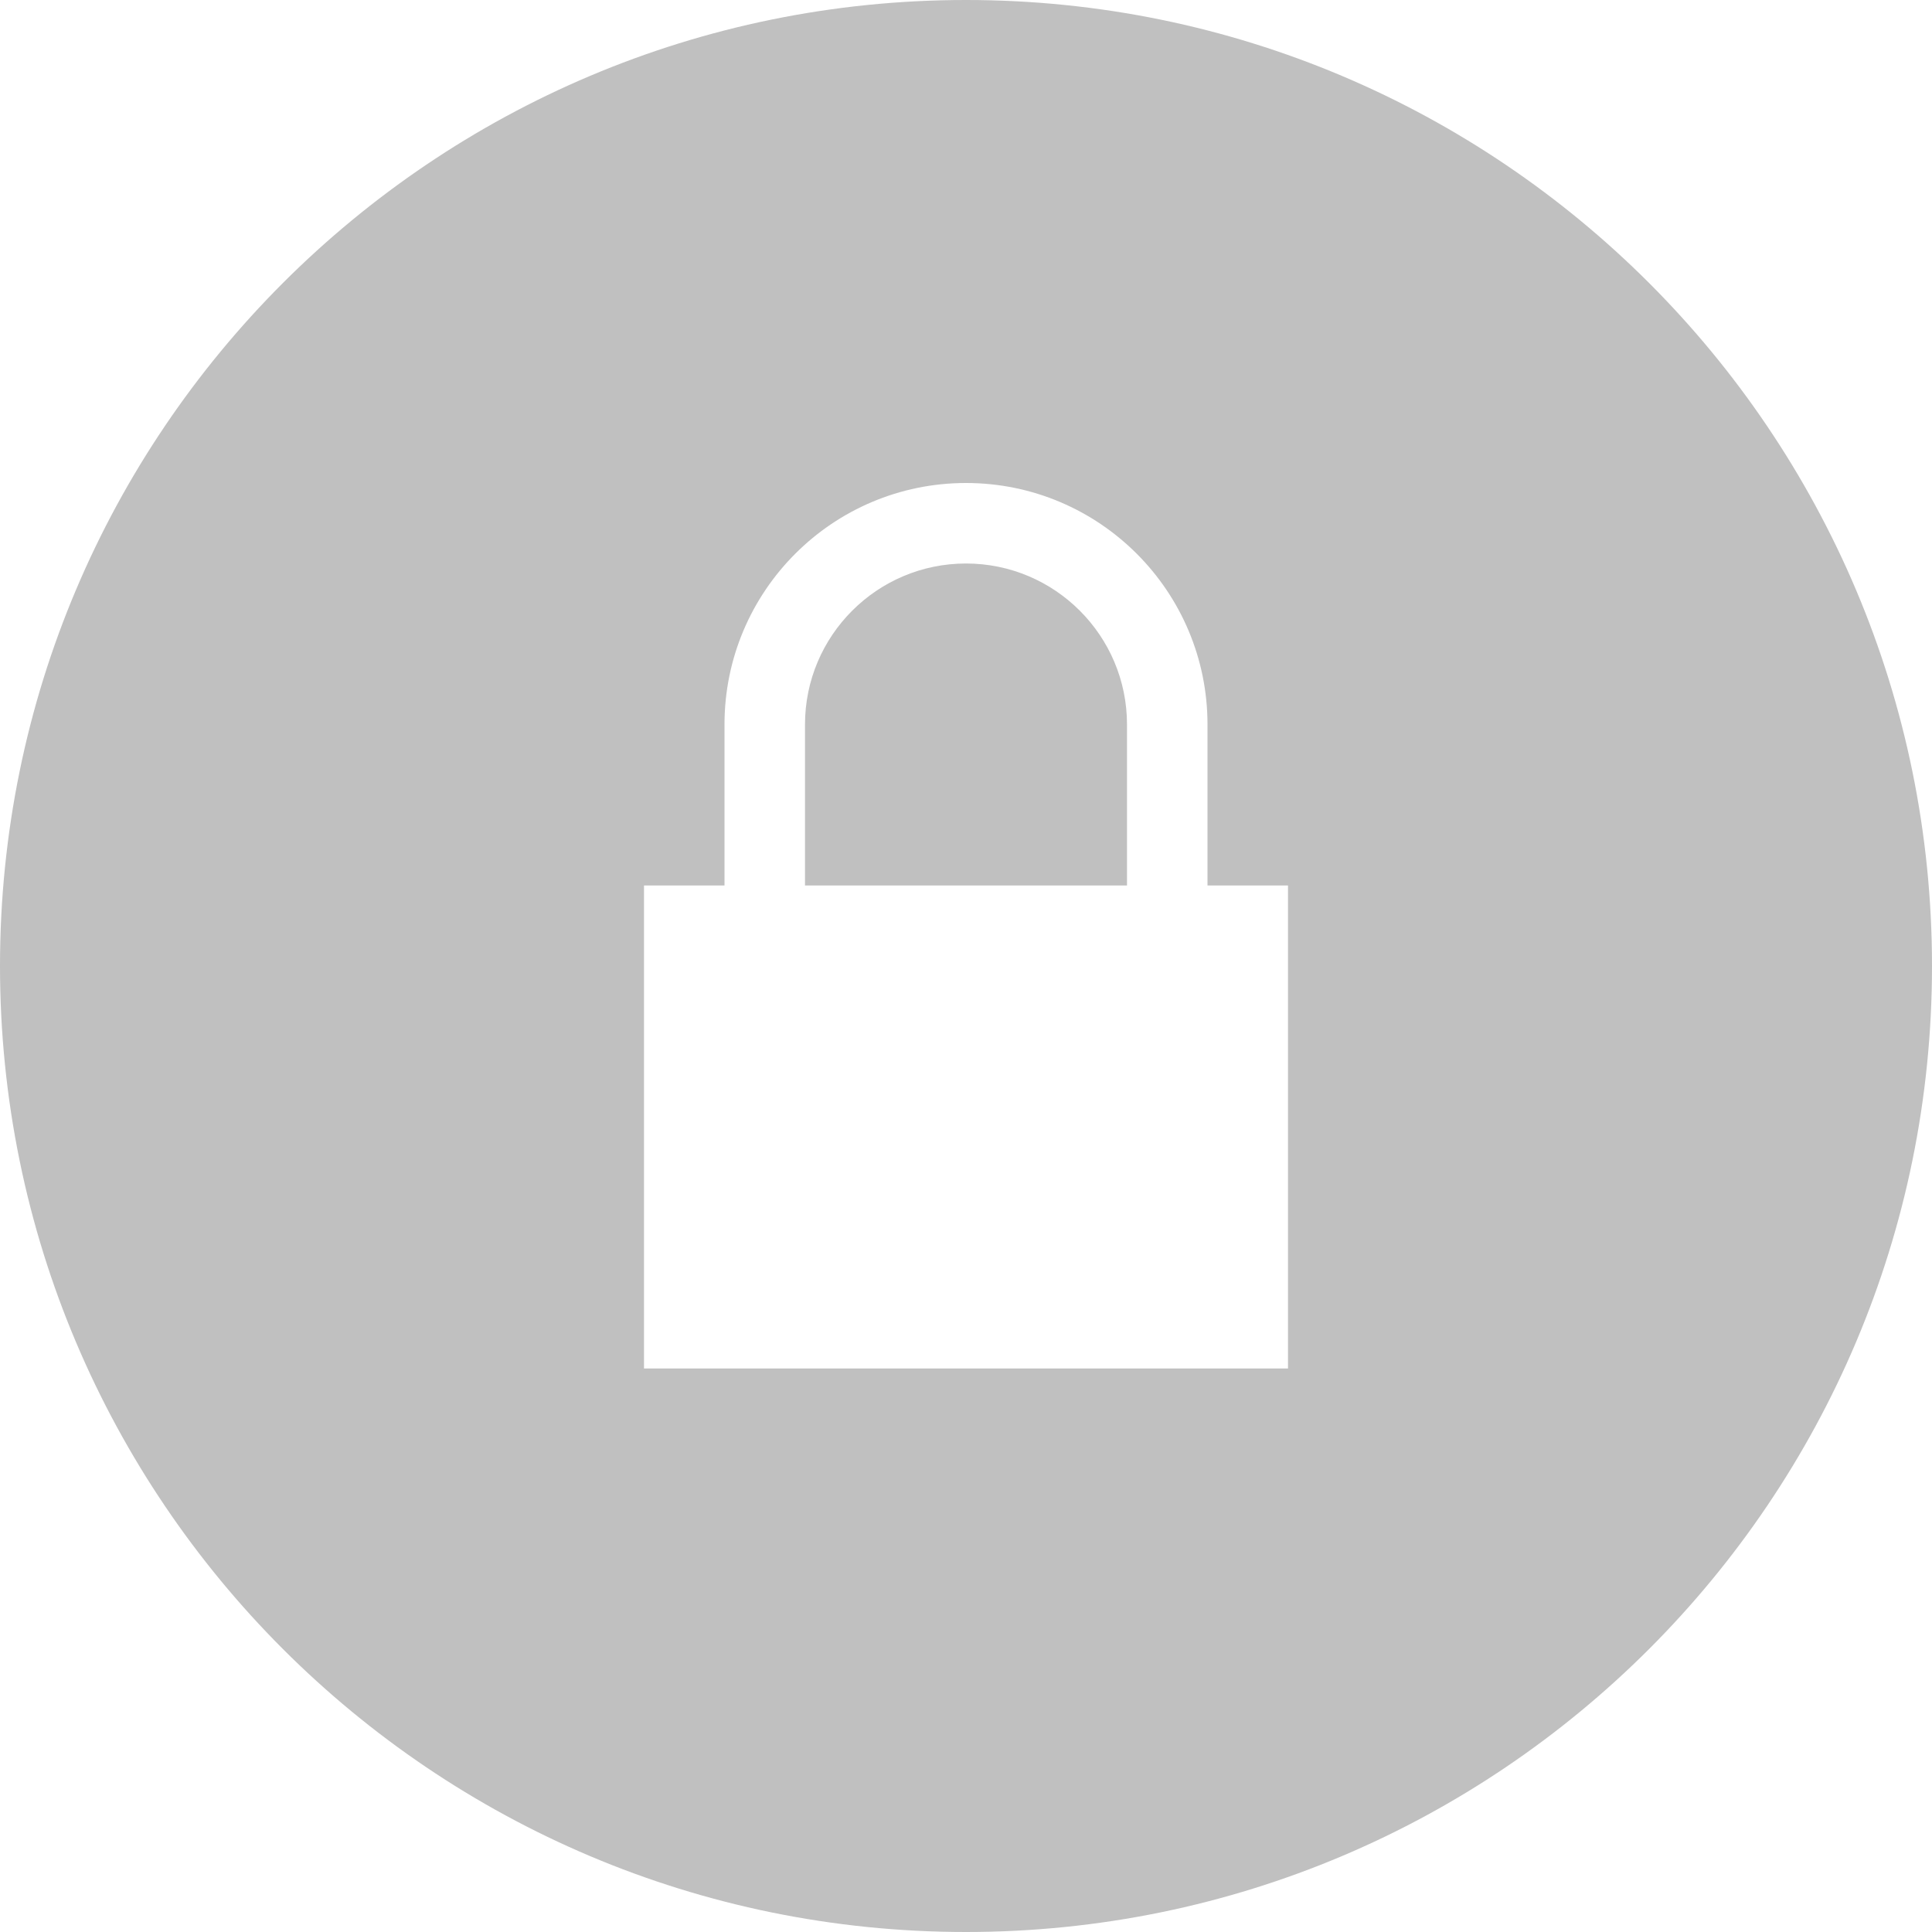
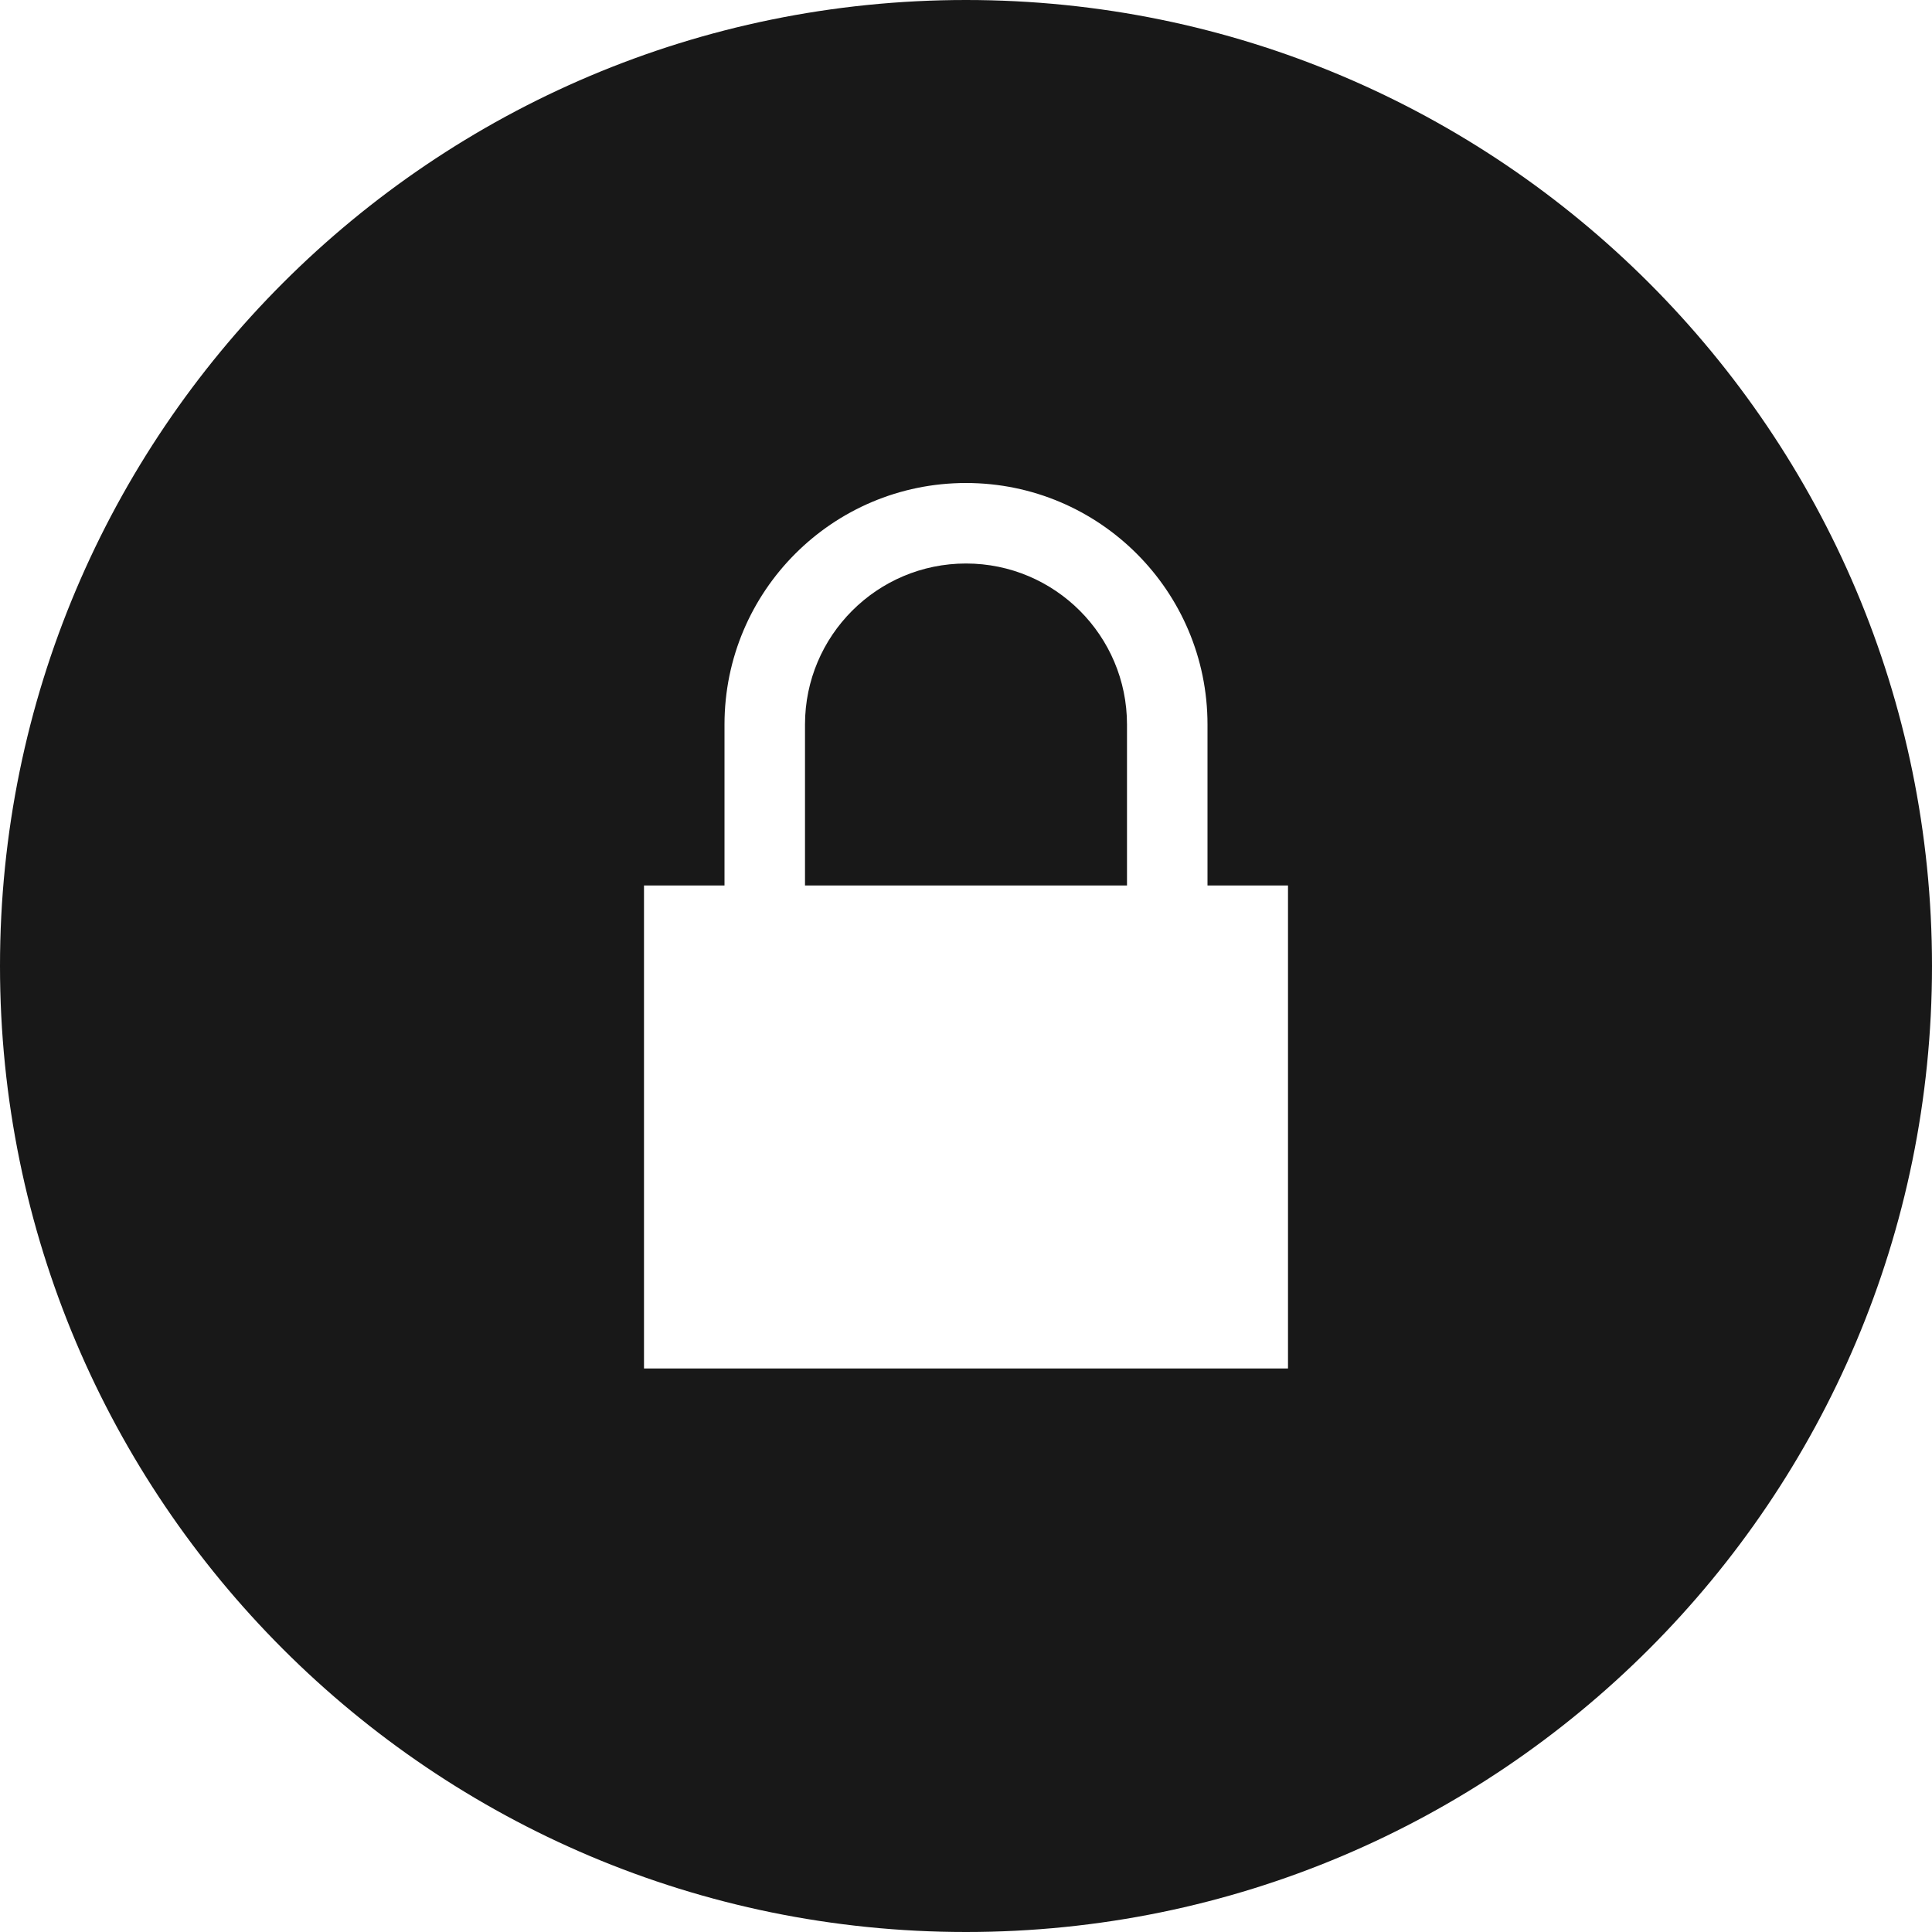
<svg xmlns="http://www.w3.org/2000/svg" width="24" height="24" viewBox="0 0 24 24">
-   <path fill="silver" d="M14 9v2h-4v-2c0-1.104.897-2 2-2s2 .896 2 2zm10 3c0 6.627-5.373 12-12 12s-12-5.373-12-12 5.373-12 12-12 12 5.373 12 12zm-8-1h-1v-2c0-1.656-1.343-3-3-3s-3 1.344-3 3v2h-1v6h8v-6z" />
+   <path fill="#181818" d="M14 9v2h-4v-2c0-1.104.897-2 2-2s2 .896 2 2zm10 3c0 6.627-5.373 12-12 12s-12-5.373-12-12 5.373-12 12-12 12 5.373 12 12zm-8-1h-1v-2c0-1.656-1.343-3-3-3s-3 1.344-3 3v2h-1v6h8v-6z" />
</svg>
